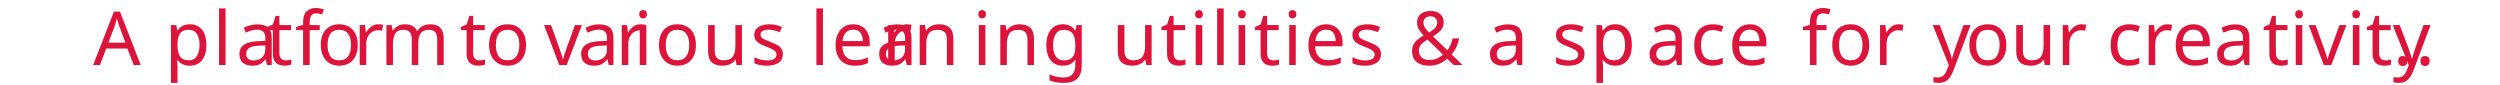
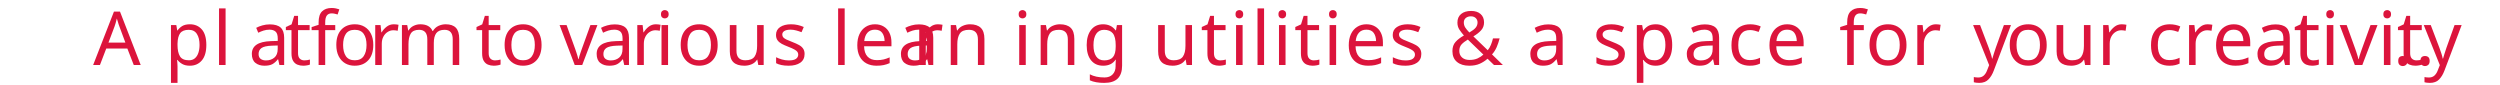
<svg xmlns="http://www.w3.org/2000/svg" style="fill:rgb(0, 0, 0, 0.5); font-weight:300; font-size: 50px; transform: scale(1);" viewBox="0 0 805.15 27.18">
  <defs>
    <style>.cls-1{font-size:24px;font-family:fantasy;fill: crimson;}
	.cls-10,.cls-11,.cls-12,.cls-13,.cls-2,.cls-3,.cls-4,.cls-5,.cls-6,.cls-7,.cls-8,.cls-9{opacity:0.8; text-shadow: 0px 1px 20px rgb(0, 0, 0, 0.2);  letter-spacing:0.03em;}
	.cls-3{letter-spacing:0em;}
	.cls-4{letter-spacing:0em;}
	.cls-5{letter-spacing:0.01em;}
	.cls-6{letter-spacing:0em;}
	.cls-7{letter-spacing:0.01em;}
	.cls-8{letter-spacing:0.01em;}
	.cls-9{letter-spacing:0.01em;}
	.cls-10{letter-spacing:0.01em;}
	.cls-11{letter-spacing:0.01em;}
	.cls-12{letter-spacing:0em;}
	.cls-13{letter-spacing:0em;}
	.cls-14{font-size:25px;letter-spacing:0em;}
	.cls-15{font-size:25px;}</style>
  </defs>
  <g id="Layer_2" data-name="Layer 2">
    <g id="Layer_1-2" data-name="Layer 1">
      <text class="cls-1" transform="translate(0 20.93)">
        <tspan class="cls-2" x="30">A pl</tspan>
-         <tspan class="cls-3" x="76" y="0">a</tspan>
-         <tspan class="cls-4" x="85.67" y="0">t</tspan>
-         <tspan class="cls-5" x="95" y="0">f</tspan>
-         <tspan class="cls-4" x="102" y="0">o</tspan>
-         <tspan class="cls-6" x="113.8" y="0">r</tspan>
-         <tspan class="cls-2" x="122.4" y="0">m </tspan>
-         <tspan class="cls-7" x="148.07" y="0">t</tspan>
-         <tspan class="cls-4" x="156.2" y="0">o </tspan>
-         <tspan class="cls-8" x="175.22" y="0">v</tspan>
-         <tspan class="cls-2" x="186.05" y="0">a</tspan>
-         <tspan class="cls-6" x="198.2" y="0">r</tspan>
-         <tspan class="cls-2" x="204" y="0">ious lea</tspan>
-         <tspan class="cls-9" x="284" y="0">rn</tspan>
-         <tspan class="cls-2" x="313.2" y="0">ing utilities &amp; a sp</tspan>
+         <tspan class="cls-3" x="80" y="0">a</tspan>
+         <tspan class="cls-4" x="91.67" y="0">t</tspan>
+         <tspan class="cls-5" x="100" y="0">f</tspan>
+         <tspan class="cls-4" x="107" y="0">o</tspan>
+         <tspan class="cls-6" x="118.8" y="0">r</tspan>
+         <tspan class="cls-2" x="127.4" y="0">m </tspan>
+         <tspan class="cls-7" x="153.07" y="0">t</tspan>
+         <tspan class="cls-4" x="161.2" y="0">o </tspan>
+         <tspan class="cls-8" x="180.22" y="0">v</tspan>
+         <tspan class="cls-2" x="191.05" y="0">a</tspan>
+         <tspan class="cls-6" x="203.2" y="0">r</tspan>
+         <tspan class="cls-2" x="211" y="0">ious lea</tspan>
+         <tspan class="cls-9" x="294" y="0">rn</tspan>
+         <tspan class="cls-2" x="326.2" y="0">ing utilities &amp; a sp</tspan>
        <tspan class="cls-7" x="502.09" y="0" />
-         <tspan class="cls-2" x="530.14" y="0">ace</tspan>
+         <tspan class="cls-2" x="542.14" y="0">ace</tspan>
        <tspan class="cls-10" x="549.74" y="0" />
-         <tspan class="cls-11" x="580.29" y="0">fo</tspan>
-         <tspan class="cls-2" x="603.44" y="0">r </tspan>
-         <tspan class="cls-11" x="622.42" y="0">y</tspan>
-         <tspan class="cls-12" x="632.94" y="0">our crea</tspan>
-         <tspan class="cls-3" x="728.66" y="0"> tivity</tspan>
+         <tspan class="cls-11" x="592.29" y="0">fo</tspan>
+         <tspan class="cls-2" x="615.44" y="0">r </tspan>
+         <tspan class="cls-11" x="635.42" y="0">y</tspan>
+         <tspan class="cls-12" x="645.94" y="0">our crea</tspan>
+         <tspan class="cls-3" x="738.66" y="0"> tivity</tspan>
        <tspan class="cls-13" x="721.44" y="0" />
        <tspan class="cls-2" x="770.64" y="0">.. </tspan>
        <tspan class="cls-14" x="772.01" y="0" xml:space="preserve">  </tspan>
        <tspan class="cls-15" x="781.34" y="0"> </tspan>
      </text>
    </g>
  </g>
</svg>
